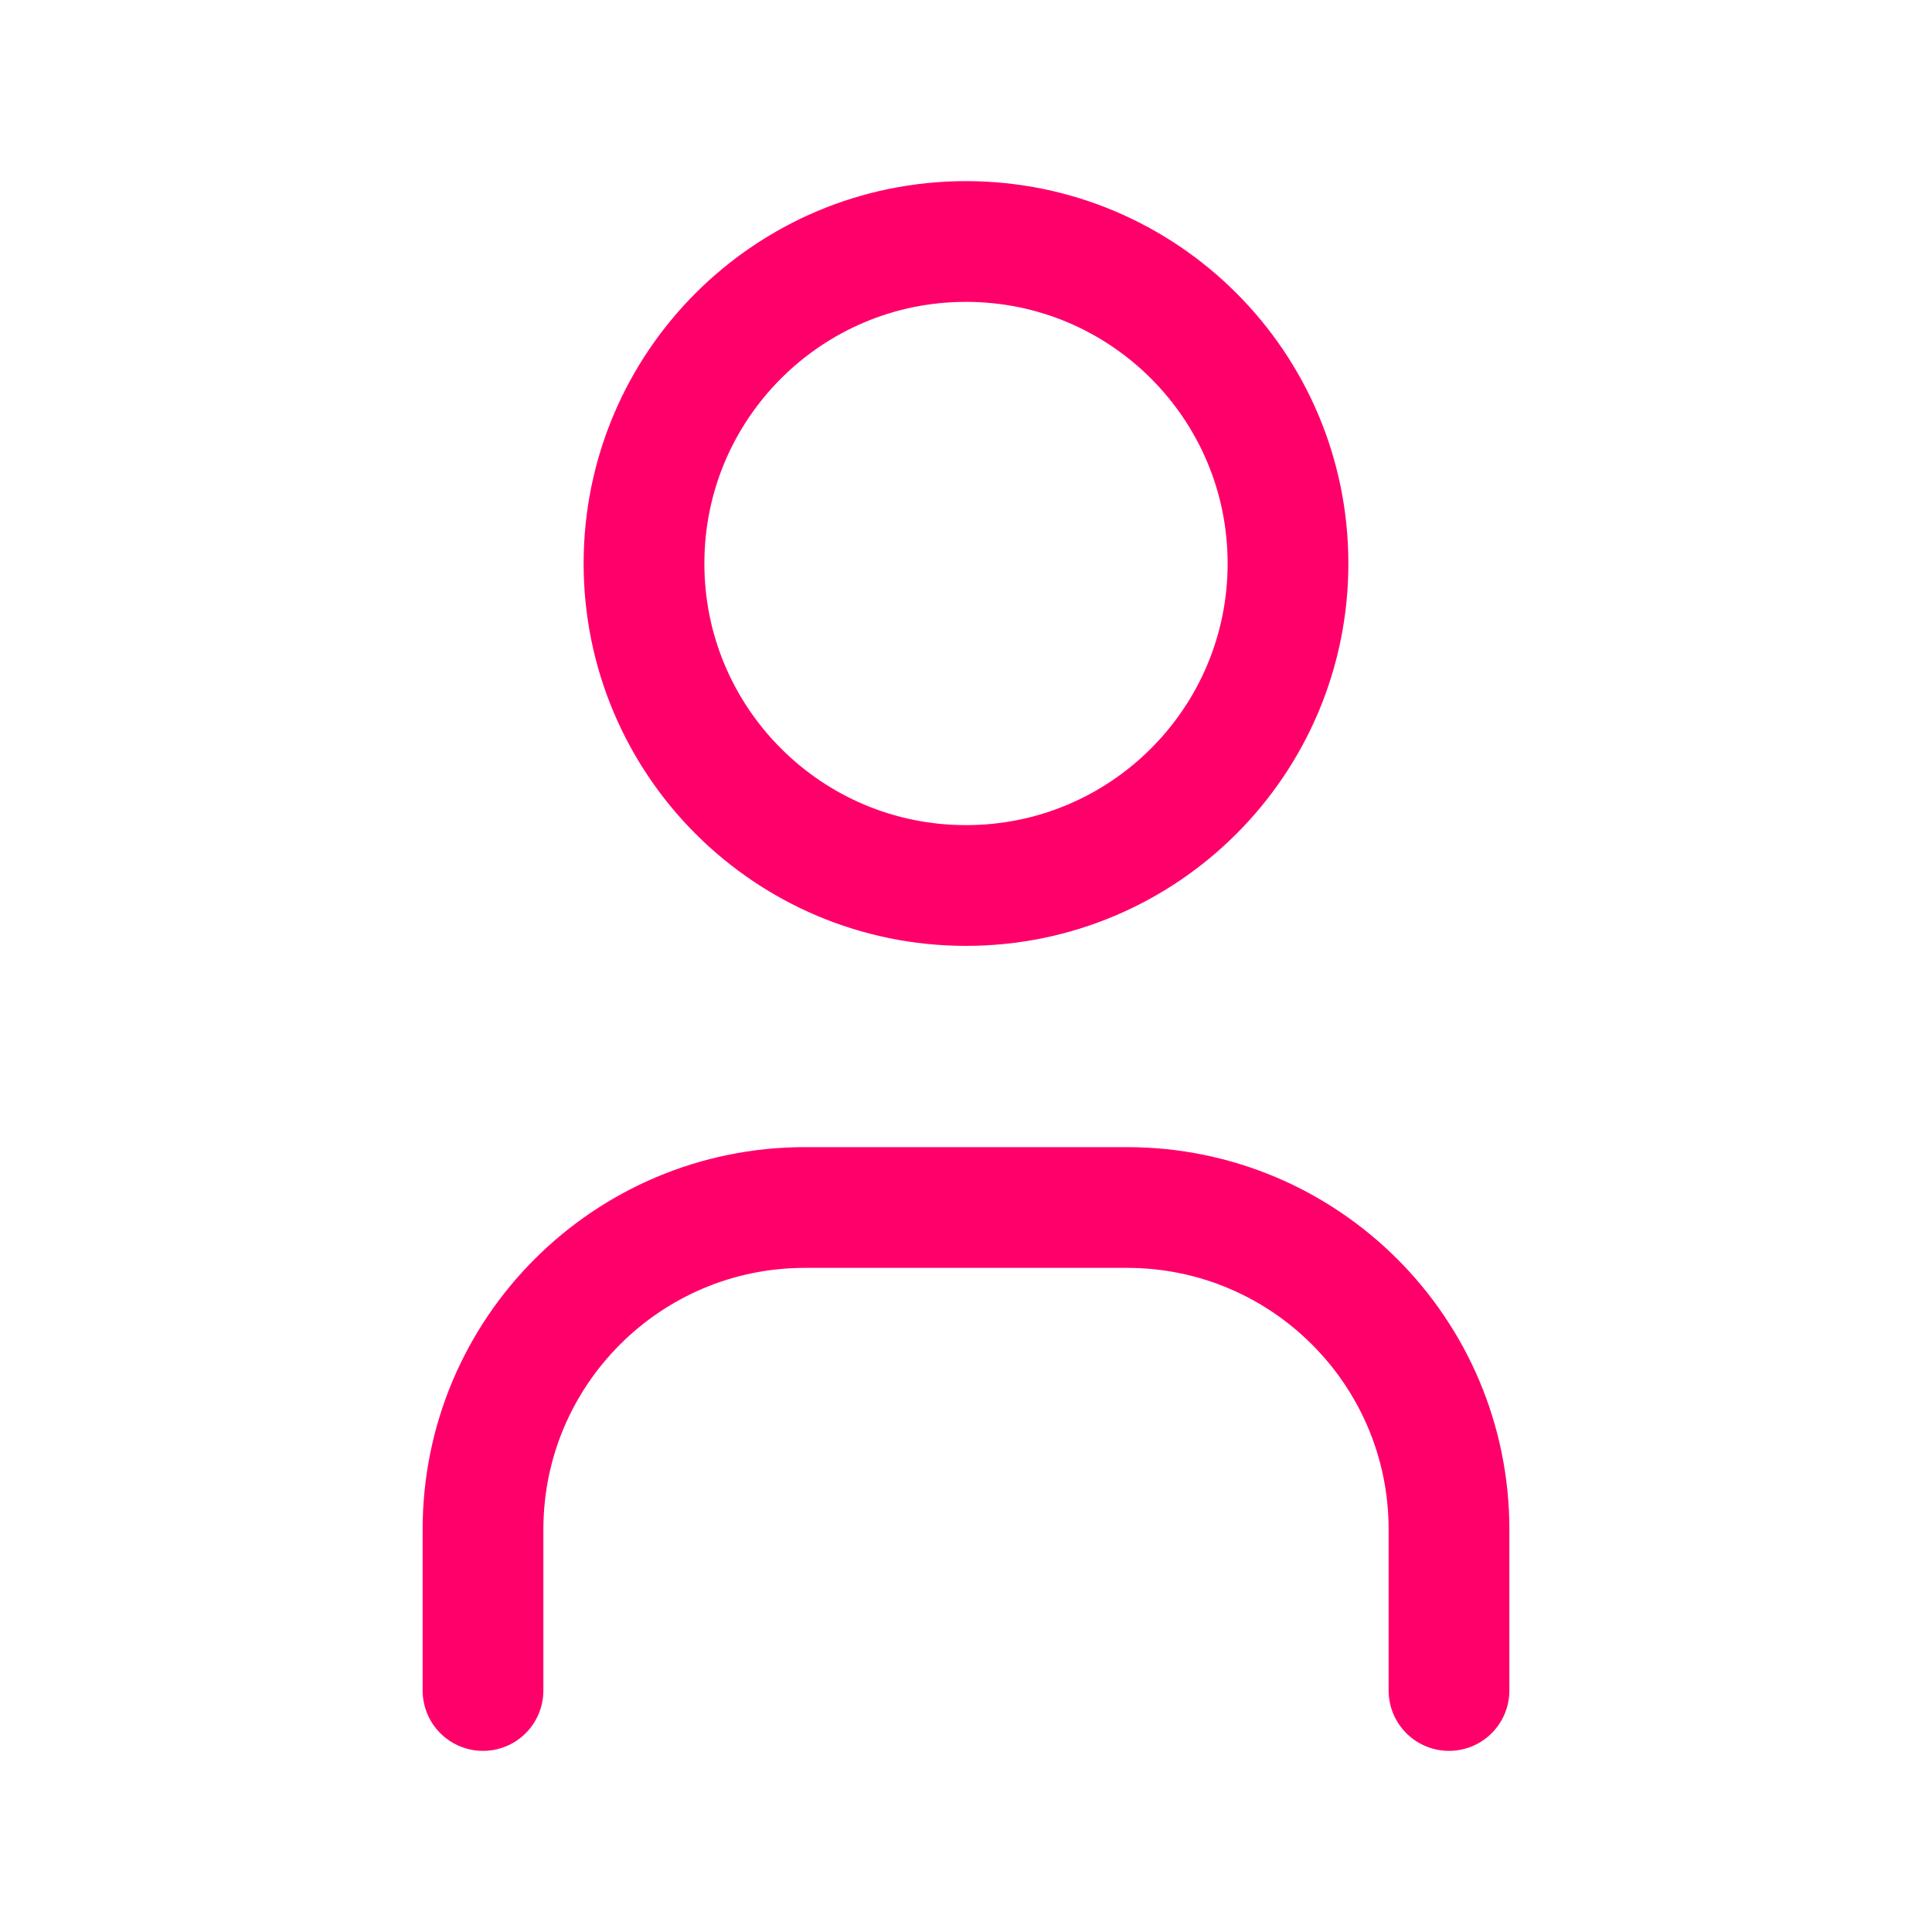
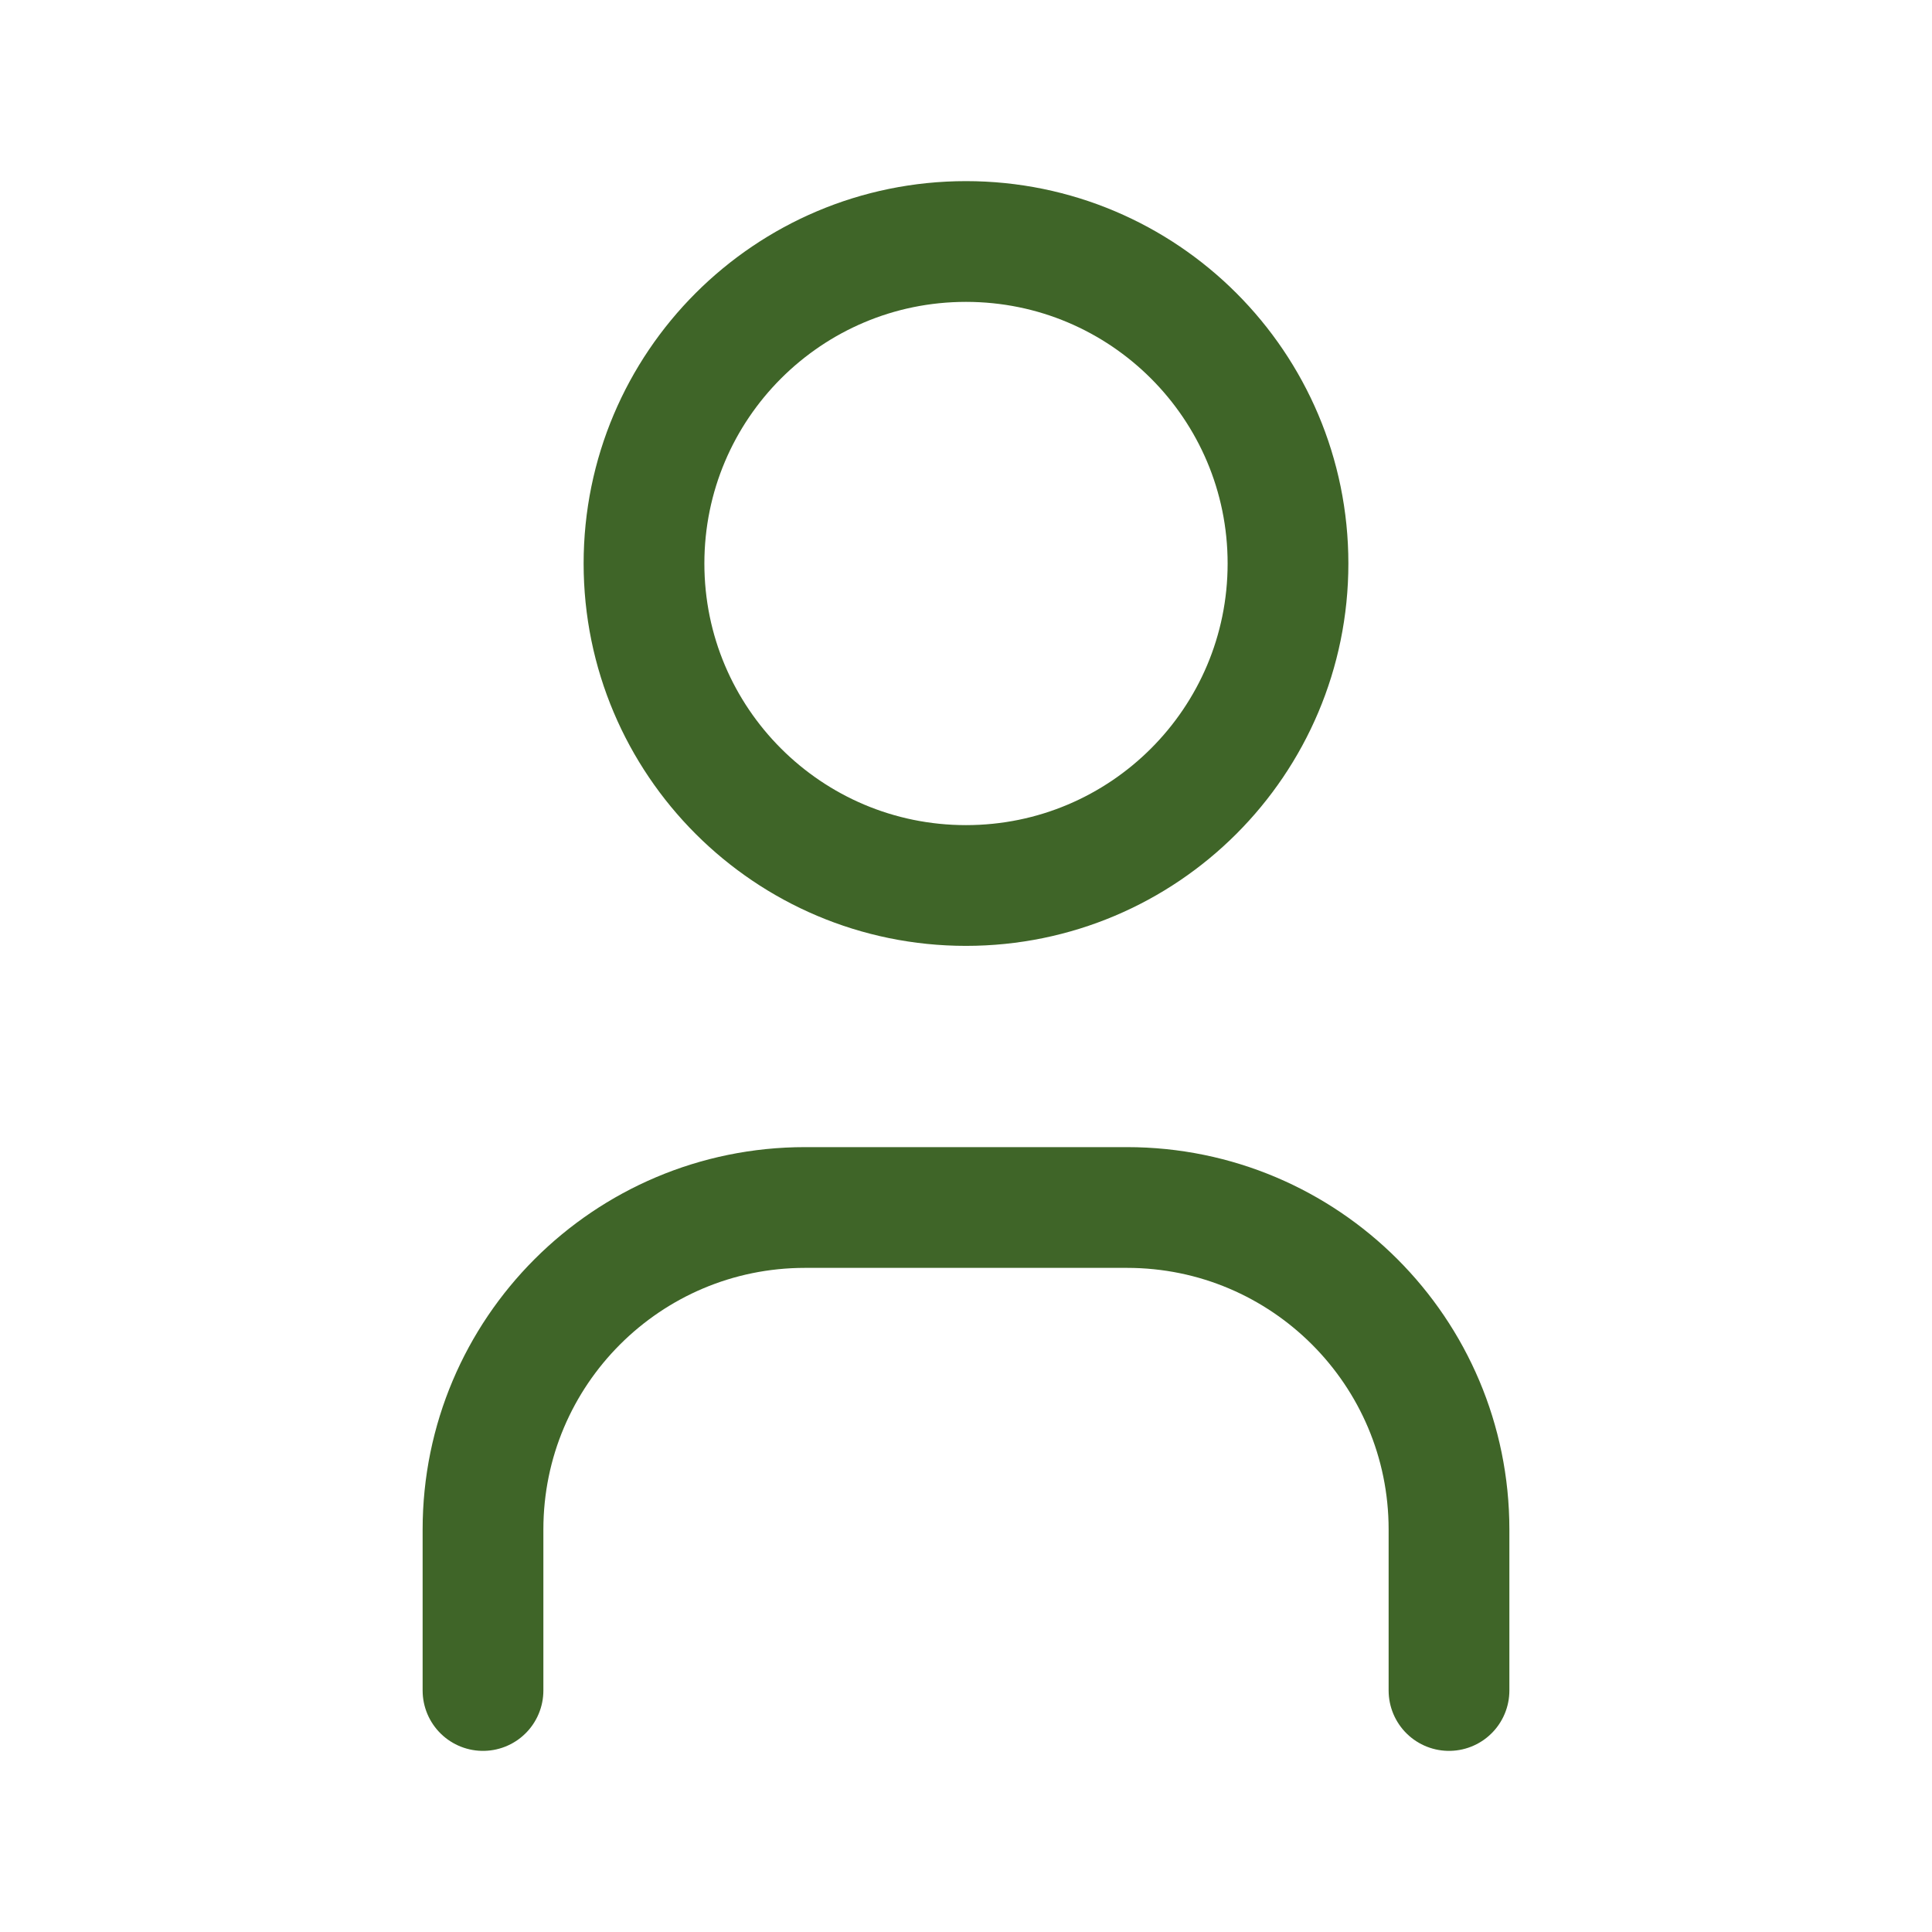
- <svg xmlns="http://www.w3.org/2000/svg" class="icon icon-tabler icon-tabler-user" width="48" height="48" viewBox="0 0 24 24" stroke-width="1.5" stroke="#FF006B" fill="none" stroke-linecap="round" stroke-linejoin="round">
+ <svg xmlns="http://www.w3.org/2000/svg" class="icon icon-tabler icon-tabler-user" width="48" height="48" viewBox="0 0 24 24" stroke-width="1.5" stroke="#3F6528" fill="none" stroke-linecap="round" stroke-linejoin="round">
  <path stroke="none" d="M0 0h24v24H0z" fill="none" />
  <circle cx="12" cy="7" r="4" />
  <path d="M6 21v-2a4 4 0 0 1 4 -4h4a4 4 0 0 1 4 4v2" />
</svg>
